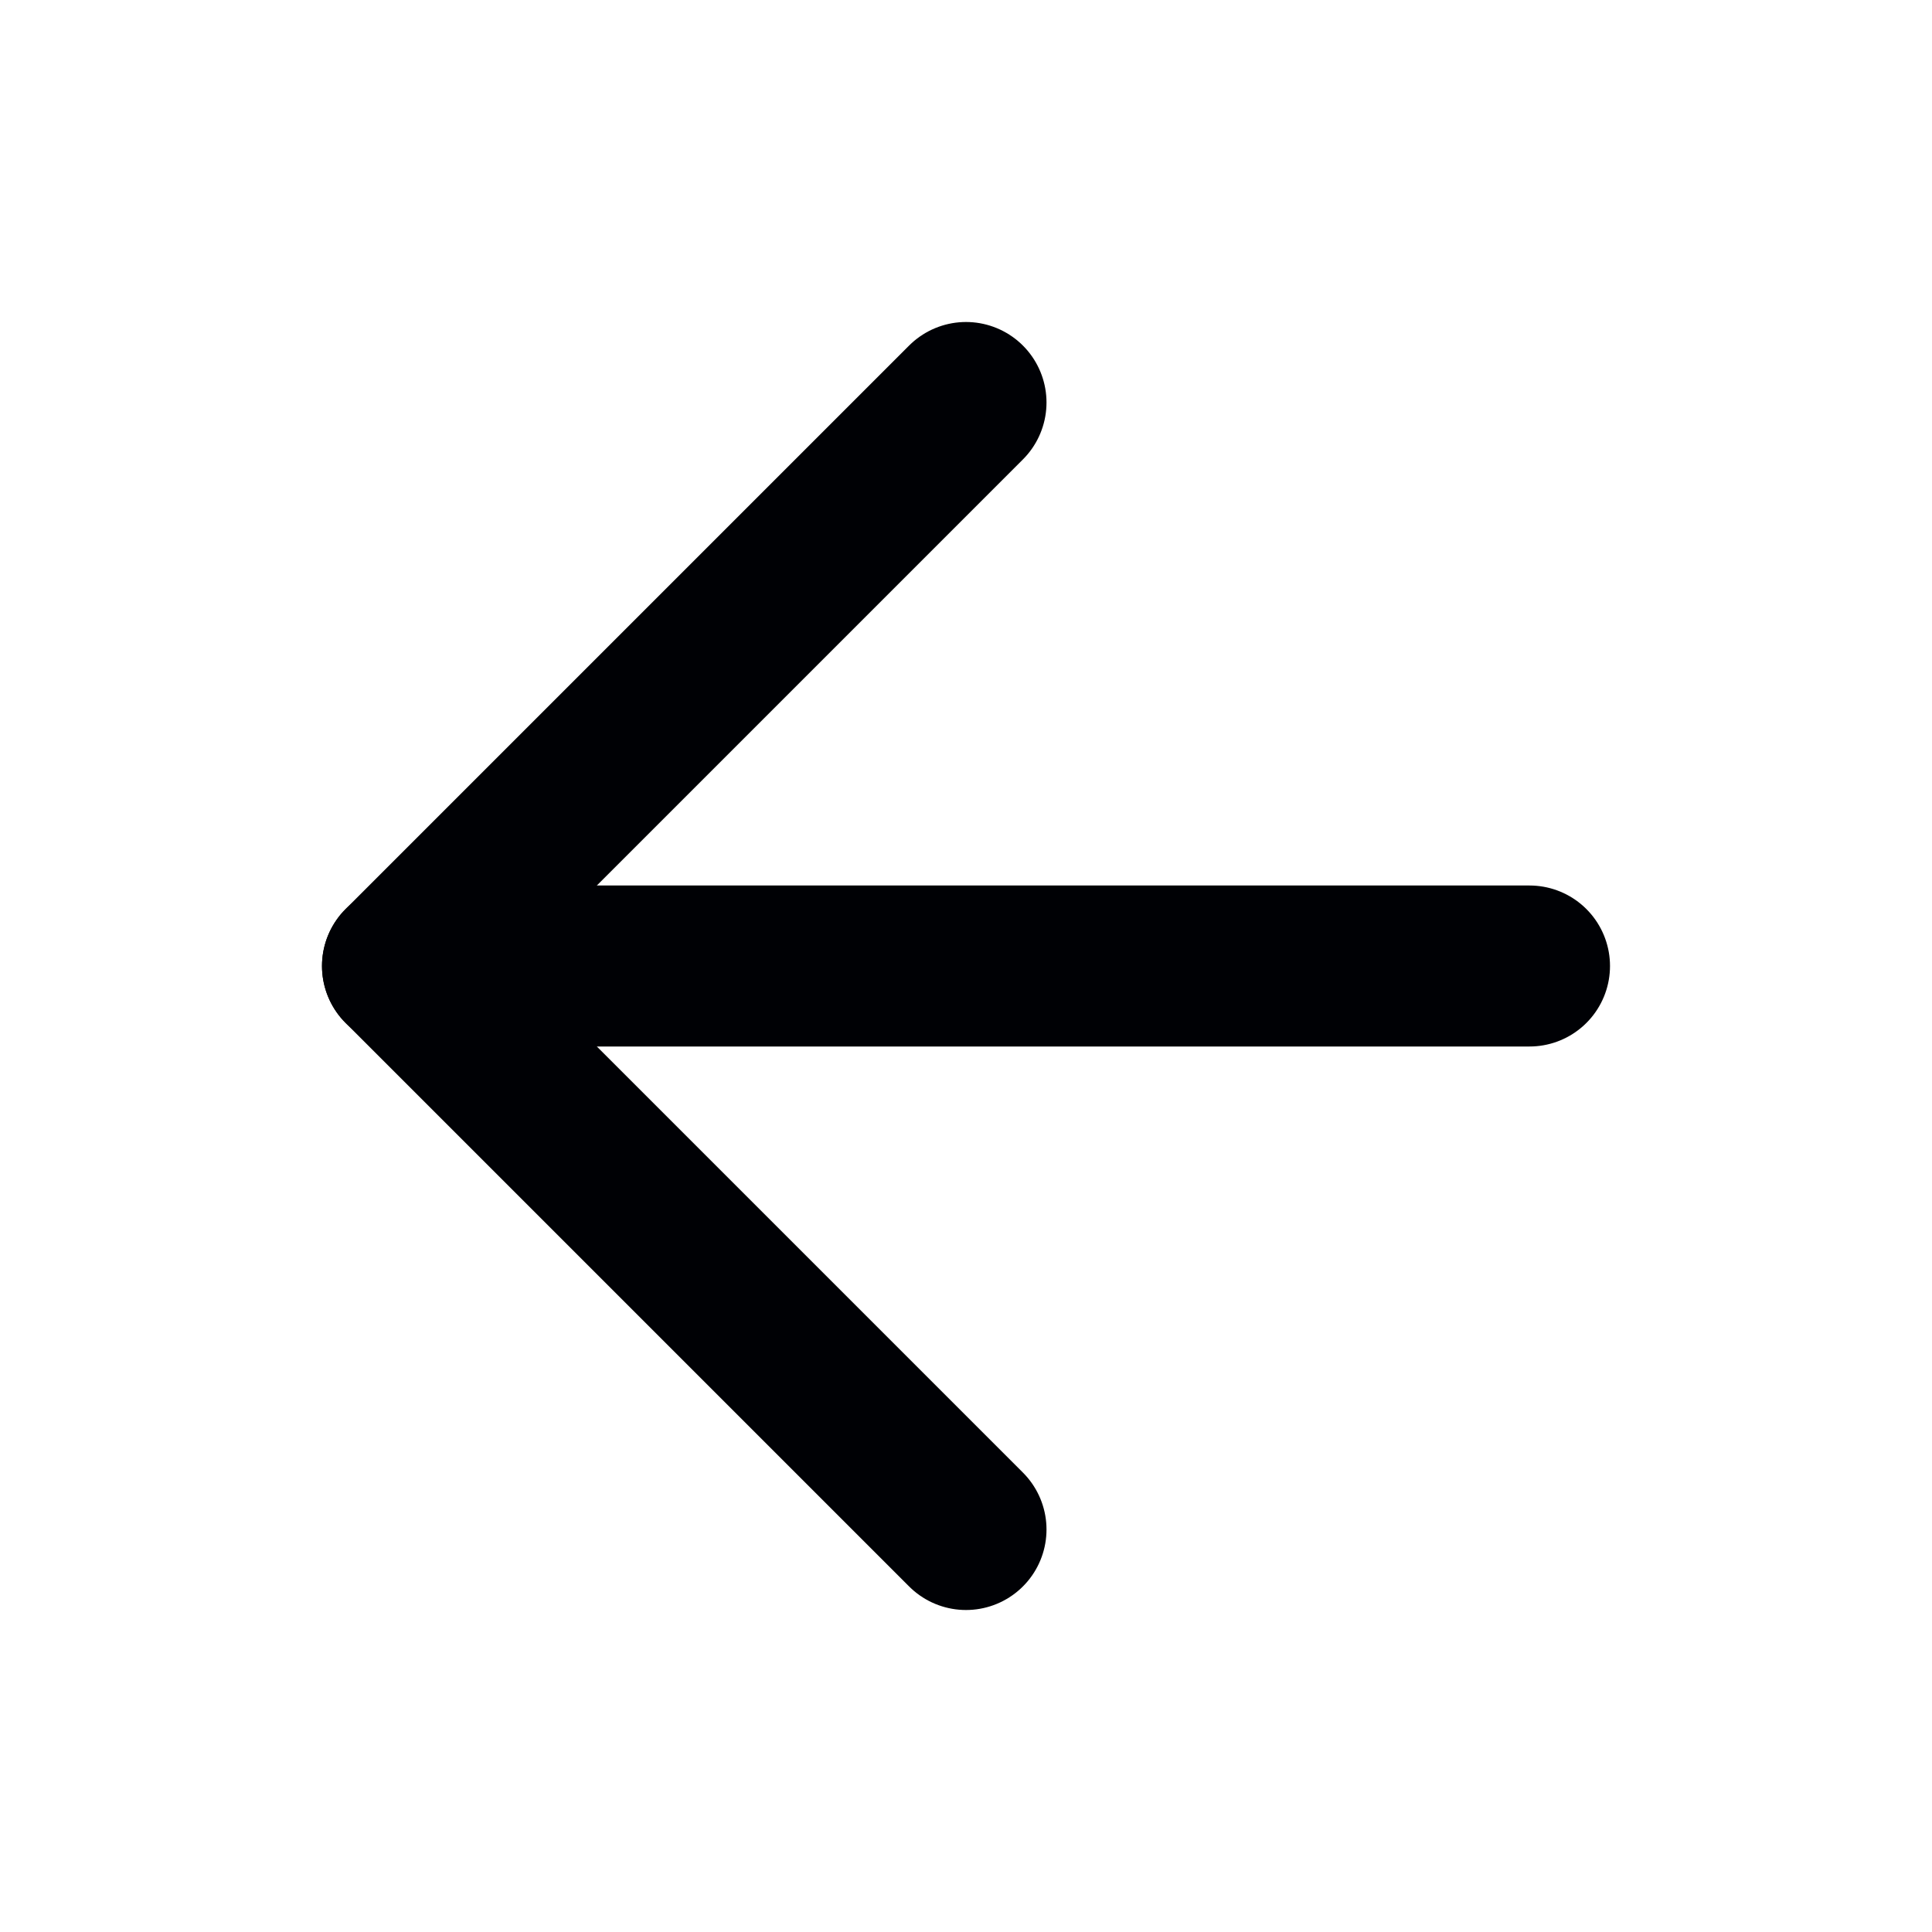
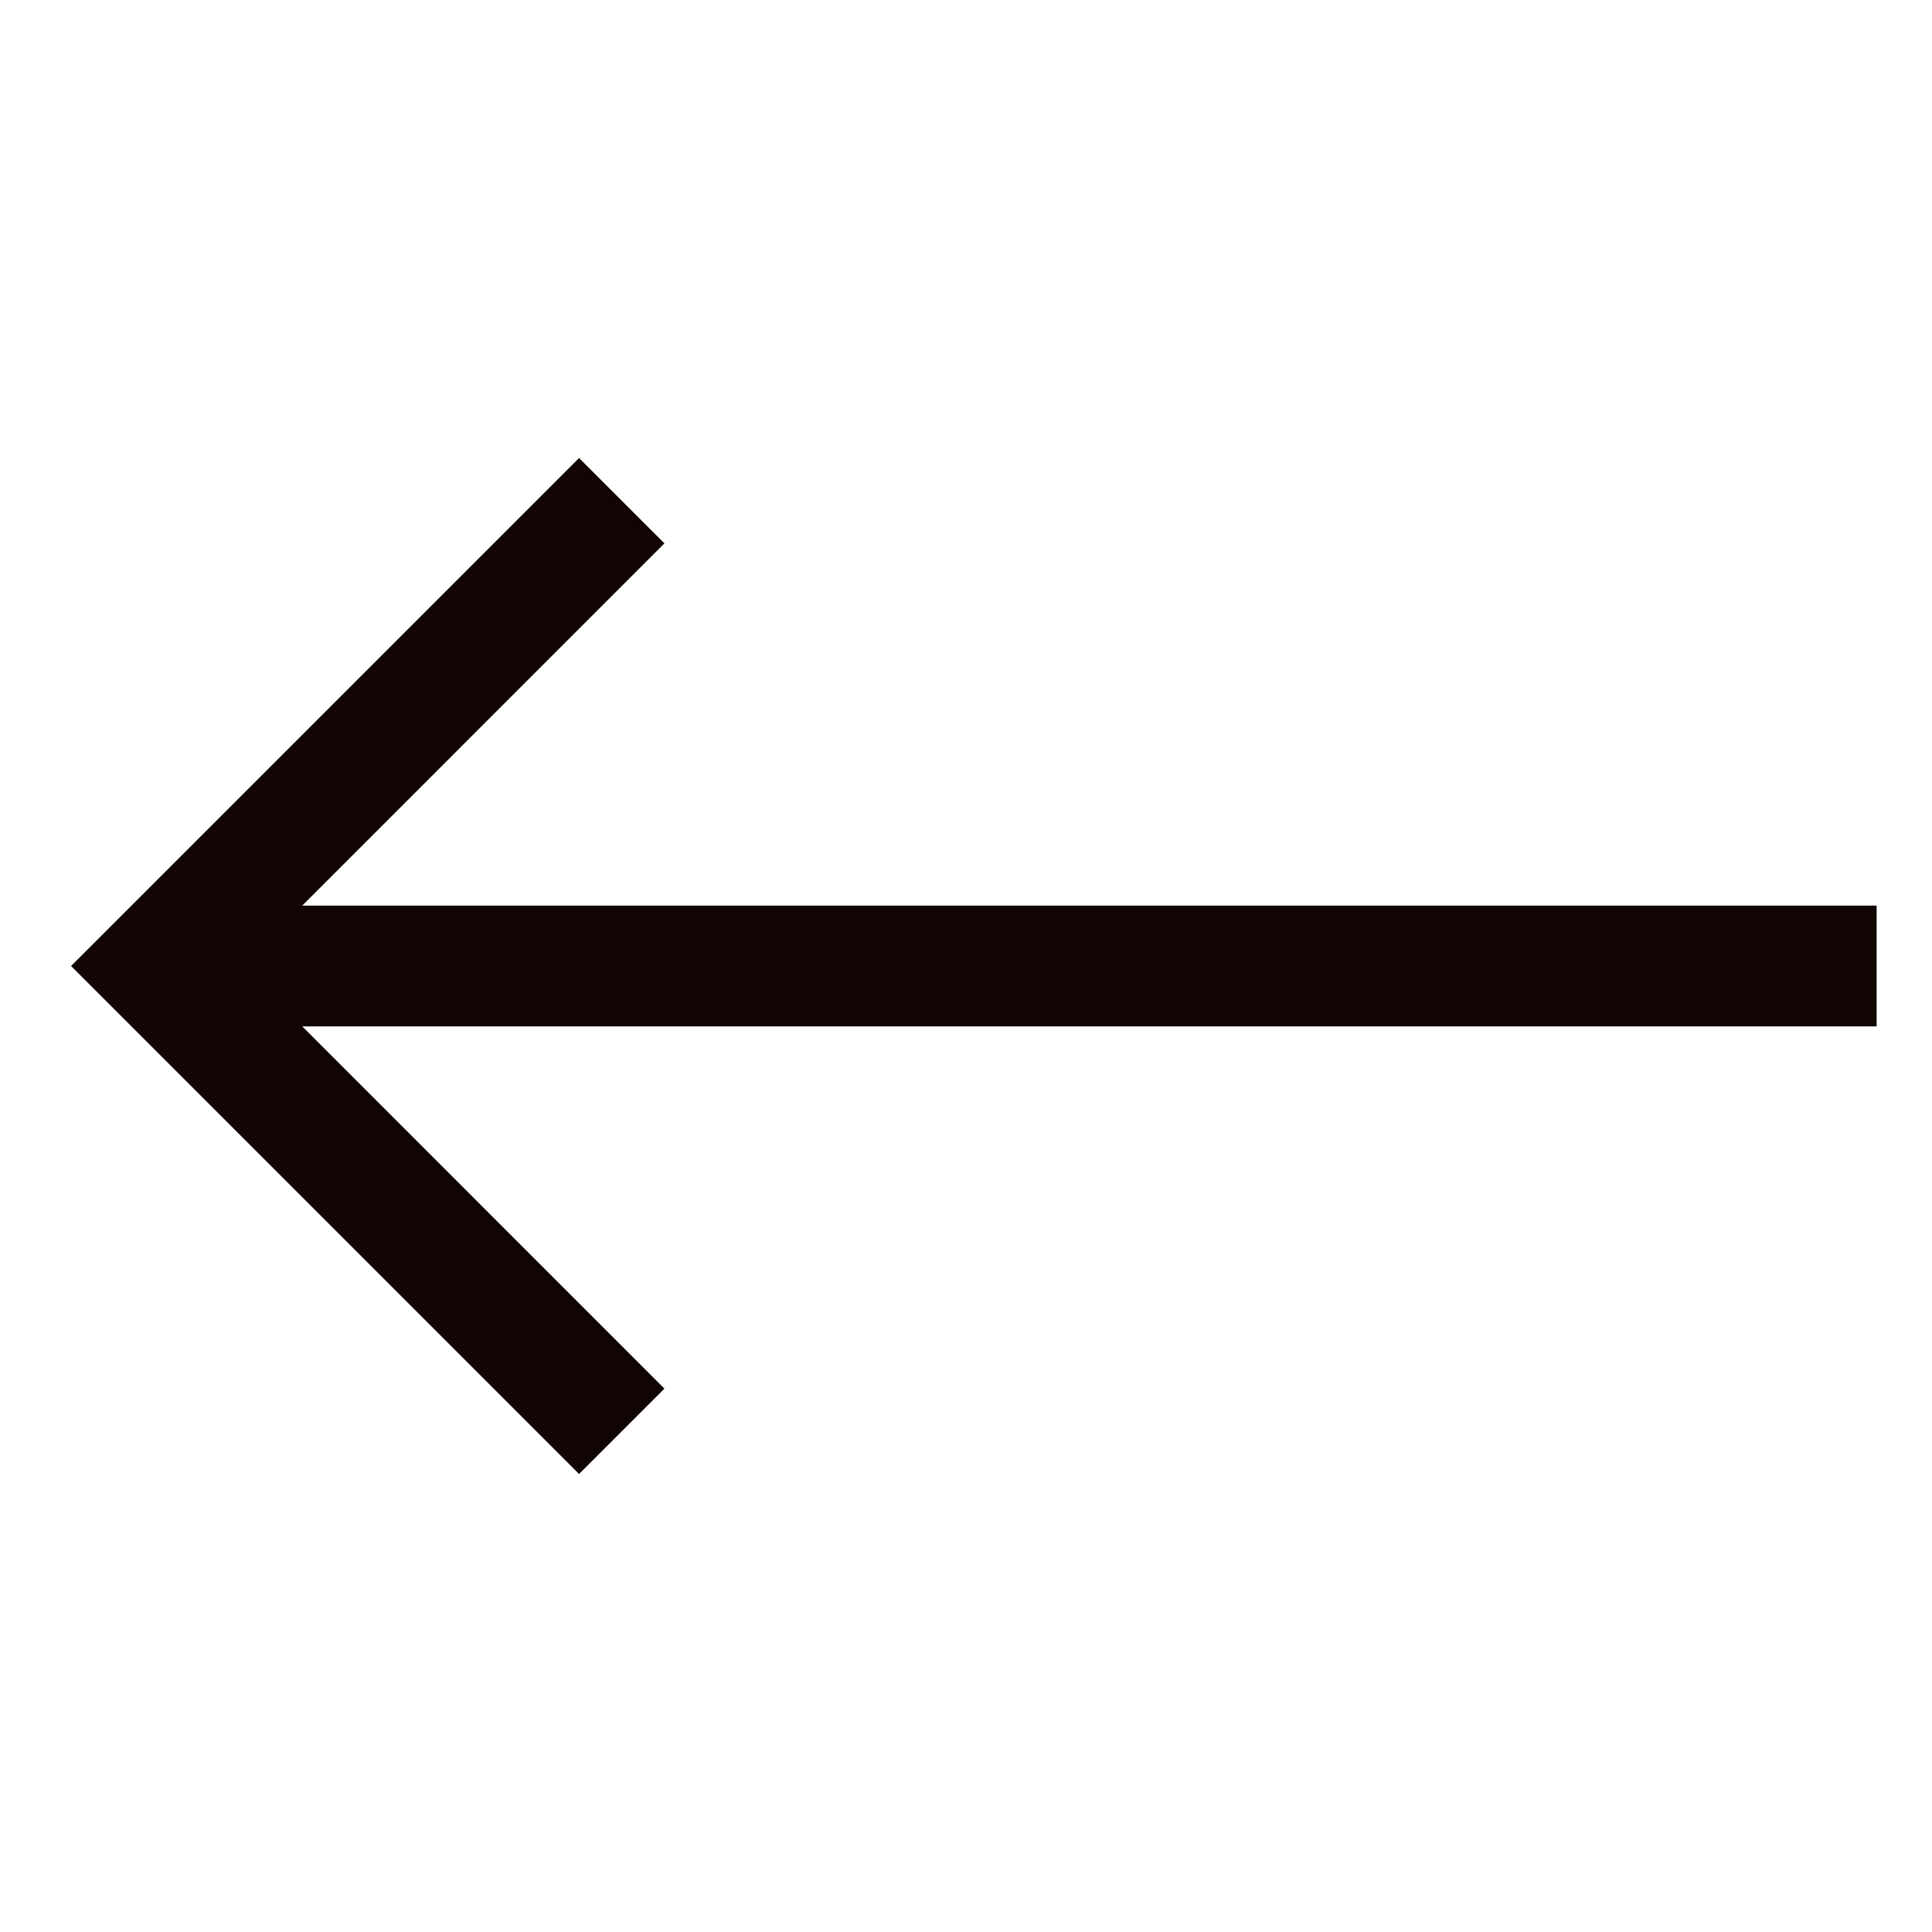
- <svg xmlns="http://www.w3.org/2000/svg" width="24" height="24" viewBox="0 0 24 24" fill="none">
-   <path d="M19 12H5" stroke="#000105" stroke-width="2" stroke-linecap="round" stroke-linejoin="round" />
-   <path d="M12 19L5 12L12 5" stroke="#000105" stroke-width="2" stroke-linecap="round" stroke-linejoin="round" />
+ <svg xmlns="http://www.w3.org/2000/svg" width="32" height="32" viewBox="0 0 32 32" fill="none">
+   <path d="M31.083 15H5.006L11.005 9L9.591 7.586L1.177 16L9.591 24.414L11.005 23L5.006 17H31.083V15Z" fill="#100503" />
</svg>
